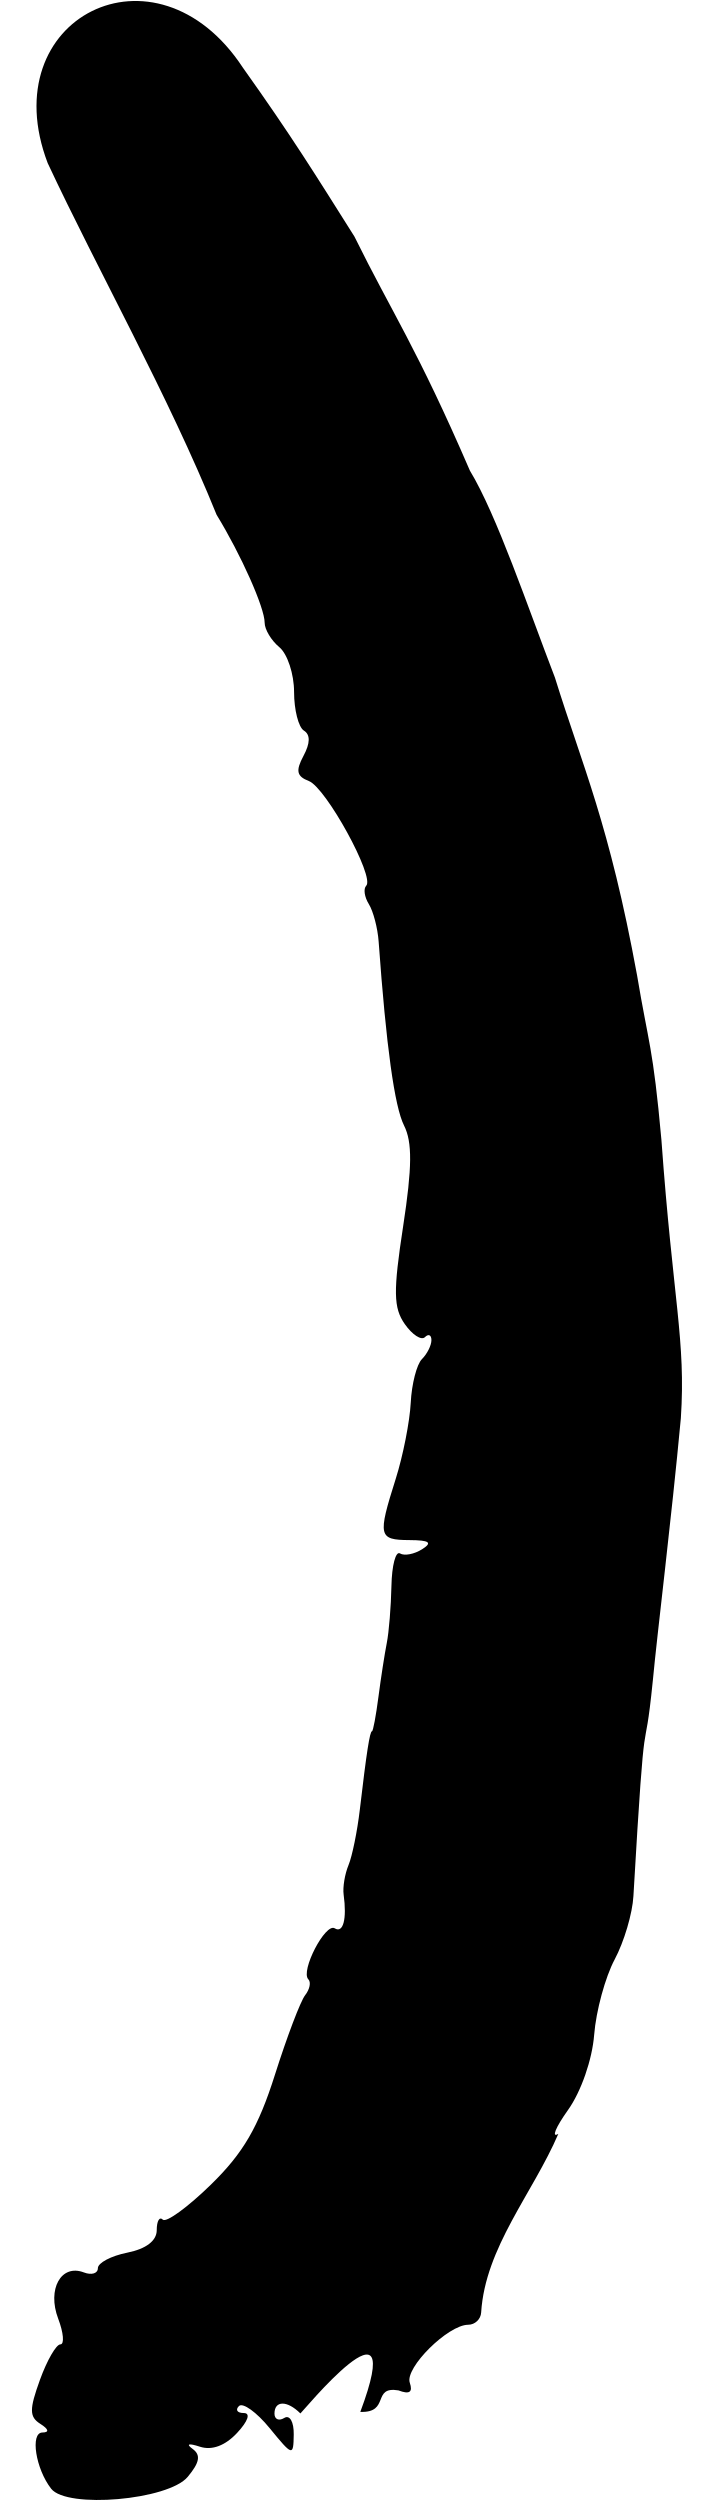
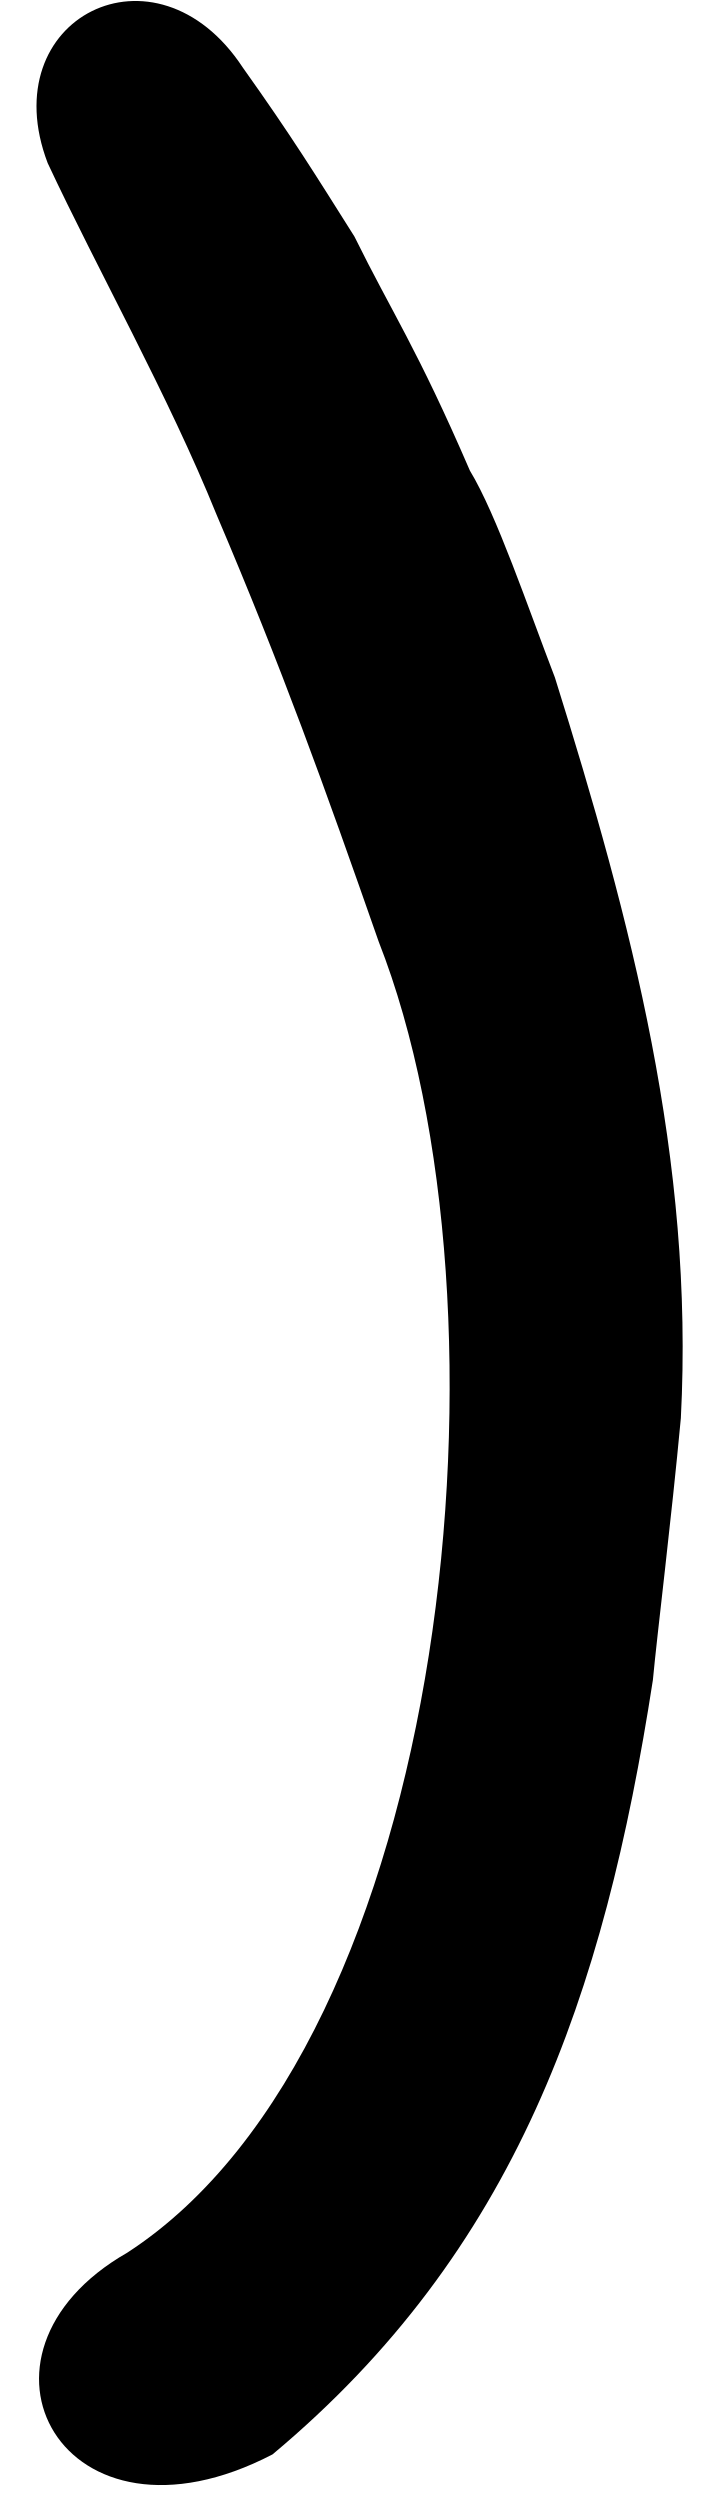
<svg xmlns="http://www.w3.org/2000/svg" version="1.1" id="svg64" width="266.126" height="929.999" viewBox="0 0 266.126 929.999">
  <defs id="defs68" />
-   <path style="fill:#000000;stroke-width:3.649" d="m 19.036,925.81 c -5.775,-7.393 -7.877,-20.855 -3.267,-20.916 2.64,-0.036 2.362,-1.233 -0.741,-3.199 -4.138,-2.622 -4.167,-5.337 -0.18,-16.366 2.63,-7.273 6.053,-13.223 7.608,-13.223 1.554,0 1.189,-4.305 -0.812,-9.567 -4.176,-10.984 1.085,-20.448 9.559,-17.196 2.864,1.099 5.207,0.385 5.207,-1.585 0,-1.971 4.927,-4.569 10.948,-5.773 6.987,-1.397 10.948,-4.423 10.948,-8.363 0,-3.395 1.015,-5.158 2.256,-3.917 1.241,1.241 9.318,-4.644 17.949,-13.077 12.006,-11.731 17.593,-21.335 23.782,-40.879 4.449,-14.05 9.496,-27.339 11.215,-29.531 1.719,-2.192 2.257,-4.854 1.196,-5.915 -3.031,-3.031 6.341,-21.119 9.825,-18.965 3.14,1.941 4.555,-3.446 3.302,-12.566 -0.373,-2.716 0.443,-7.642 1.814,-10.948 1.371,-3.306 3.263,-12.58 4.205,-20.608 2.511,-21.402 3.722,-29.195 4.538,-29.195 0.399,0 1.474,-5.748 2.389,-12.773 0.915,-7.025 2.314,-16.057 3.11,-20.072 0.796,-4.014 1.573,-13.554 1.726,-21.199 0.153,-7.645 1.589,-13.091 3.191,-12.101 1.601,0.99 5.296,0.291 8.211,-1.554 3.973,-2.513 2.786,-3.367 -4.736,-3.409 -11.509,-0.064 -11.821,-1.46 -5.085,-22.737 2.723,-8.601 5.242,-21.358 5.597,-28.351 0.355,-6.992 2.233,-14.3 4.172,-16.24 1.94,-1.94 3.526,-5.114 3.526,-7.054 0,-1.94 -1.084,-2.443 -2.41,-1.118 -1.325,1.325 -4.696,-0.855 -7.491,-4.844 -4.24,-6.053 -4.341,-12.086 -0.612,-36.449 3.357,-21.927 3.438,-31.245 0.326,-37.428 -3.535,-7.024 -6.641,-29.524 -9.45,-68.448 -0.362,-5.018 -2.005,-11.286 -3.65,-13.928 -1.645,-2.643 -2.08,-5.716 -0.965,-6.831 3.25,-3.25 -14.982,-36.501 -21.355,-38.947 -4.524,-1.736 -4.961,-3.795 -1.984,-9.357 2.535,-4.737 2.588,-7.891 0.157,-9.393 -2.013,-1.244 -3.659,-7.711 -3.659,-14.372 0,-6.661 -2.463,-14.155 -5.474,-16.654 -3.011,-2.499 -5.474,-6.605 -5.474,-9.125 0,-5.564 -8.765,-25.244 -17.878,-40.142 C 62.697,147.268 36.237,100.247 17.74,60.668 -2.854,6.639 57.957,-24.188 90.347,25.164 c 18.225,25.602 26.925,39.72 41.495,62.819 14.03,28.428 23.187,41.335 42.958,87.088 9.977,16.433 21.562,50.799 31.636,77 10.244,33.011 20.212,54.319 30.559,110.783 4.311,25.802 5.89,26.173 9.05,61.159 4.32,59.88 9.133,74.691 7.231,103.553 -3.51,37.744 -8.794,80.176 -10.399,97.376 -3.52,35.004 -2.603,0.335 -7.245,80.383 -0.338,6.424 -3.476,17.036 -6.973,23.582 -3.497,6.547 -6.929,19.153 -7.628,28.014 -0.731,9.282 -4.854,21.146 -9.726,27.987 -4.651,6.532 -6.272,10.526 -3.603,8.876 -9.507,22.131 -27.193,42.234 -28.712,66.458 -0.139,2.509 -2.304,4.564 -4.813,4.566 -7.488,0.007 -23.627,16.014 -21.739,21.561 1.206,3.543 -0.107,4.43 -4.221,2.852 -9.997,-1.657 -3.041,8.399 -14.182,8.004 18.128,-48.405 -22.108,0.75 -22.289,0.578 -4.903,-4.903 -9.643,-4.873 -9.643,0.062 0,2.126 1.642,2.85 3.649,1.609 2.041,-1.262 3.592,1.458 3.518,6.171 -0.128,8.169 -0.401,8.097 -8.962,-2.379 -4.857,-5.943 -9.998,-9.638 -11.425,-8.211 -1.427,1.427 -0.614,2.594 1.805,2.594 2.614,0 1.604,3.001 -2.49,7.396 -4.438,4.764 -9.359,6.589 -13.827,5.13 -4.224,-1.38 -5.283,-1.056 -2.707,0.826 3.106,2.27 2.621,5.03 -1.825,10.38 -7.192,8.656 -44.93,11.945 -50.802,4.427 z" id="path74" />
+   <path style="fill:#000000;stroke-width:3.649" d="M 47.359,837.984 C 168.398,759.375 194.272,486.375 140.855,350.242 120.528,292.096 104.917,248.651 80.573,191.494 62.697,147.268 36.237,100.247 17.74,60.668 -2.854,6.639 57.957,-24.188 90.347,25.164 c 18.225,25.602 26.925,39.72 41.495,62.819 14.03,28.428 23.187,41.335 42.958,87.088 9.977,16.433 21.562,50.799 31.636,77 28.488,90.984 51.83,179.551 46.839,275.496 -3.51,37.744 -8.794,80.176 -10.399,97.376 C 224.69,742.655 191.792,837.448 101.379,913.037 23.402,953.583 -18.974,875.916 47.359,837.984 Z" id="path74" />
</svg>
